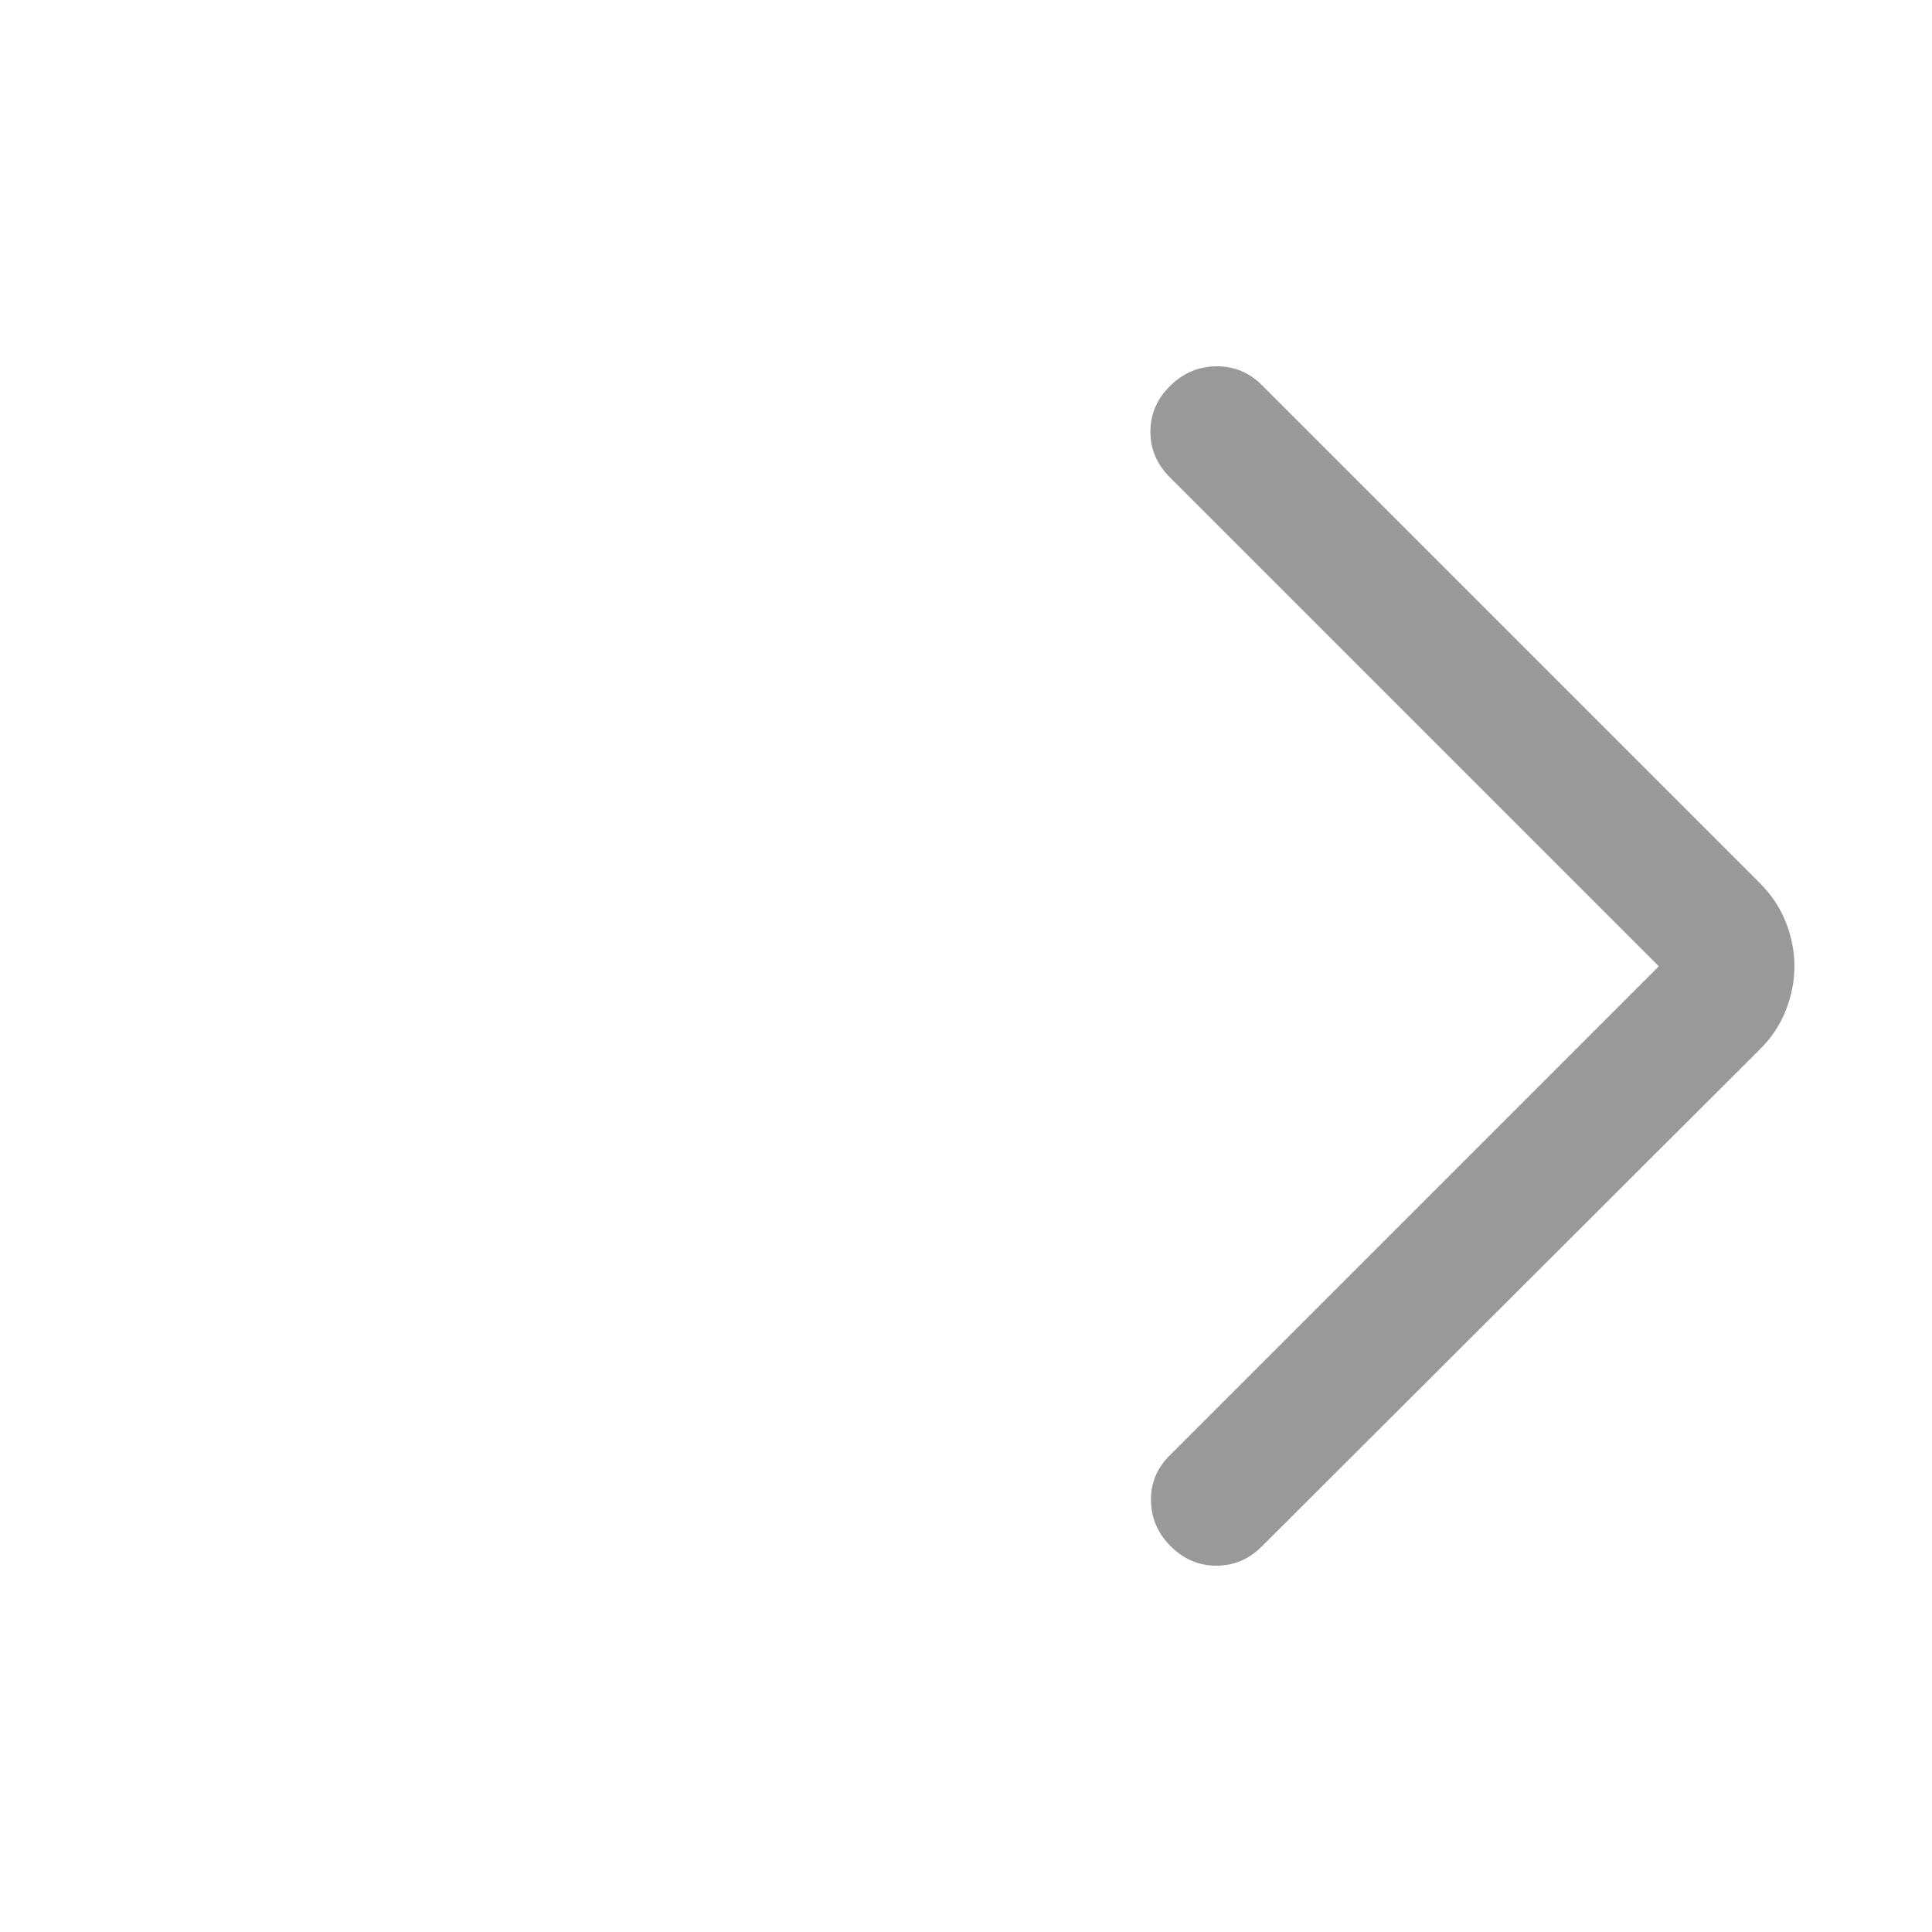
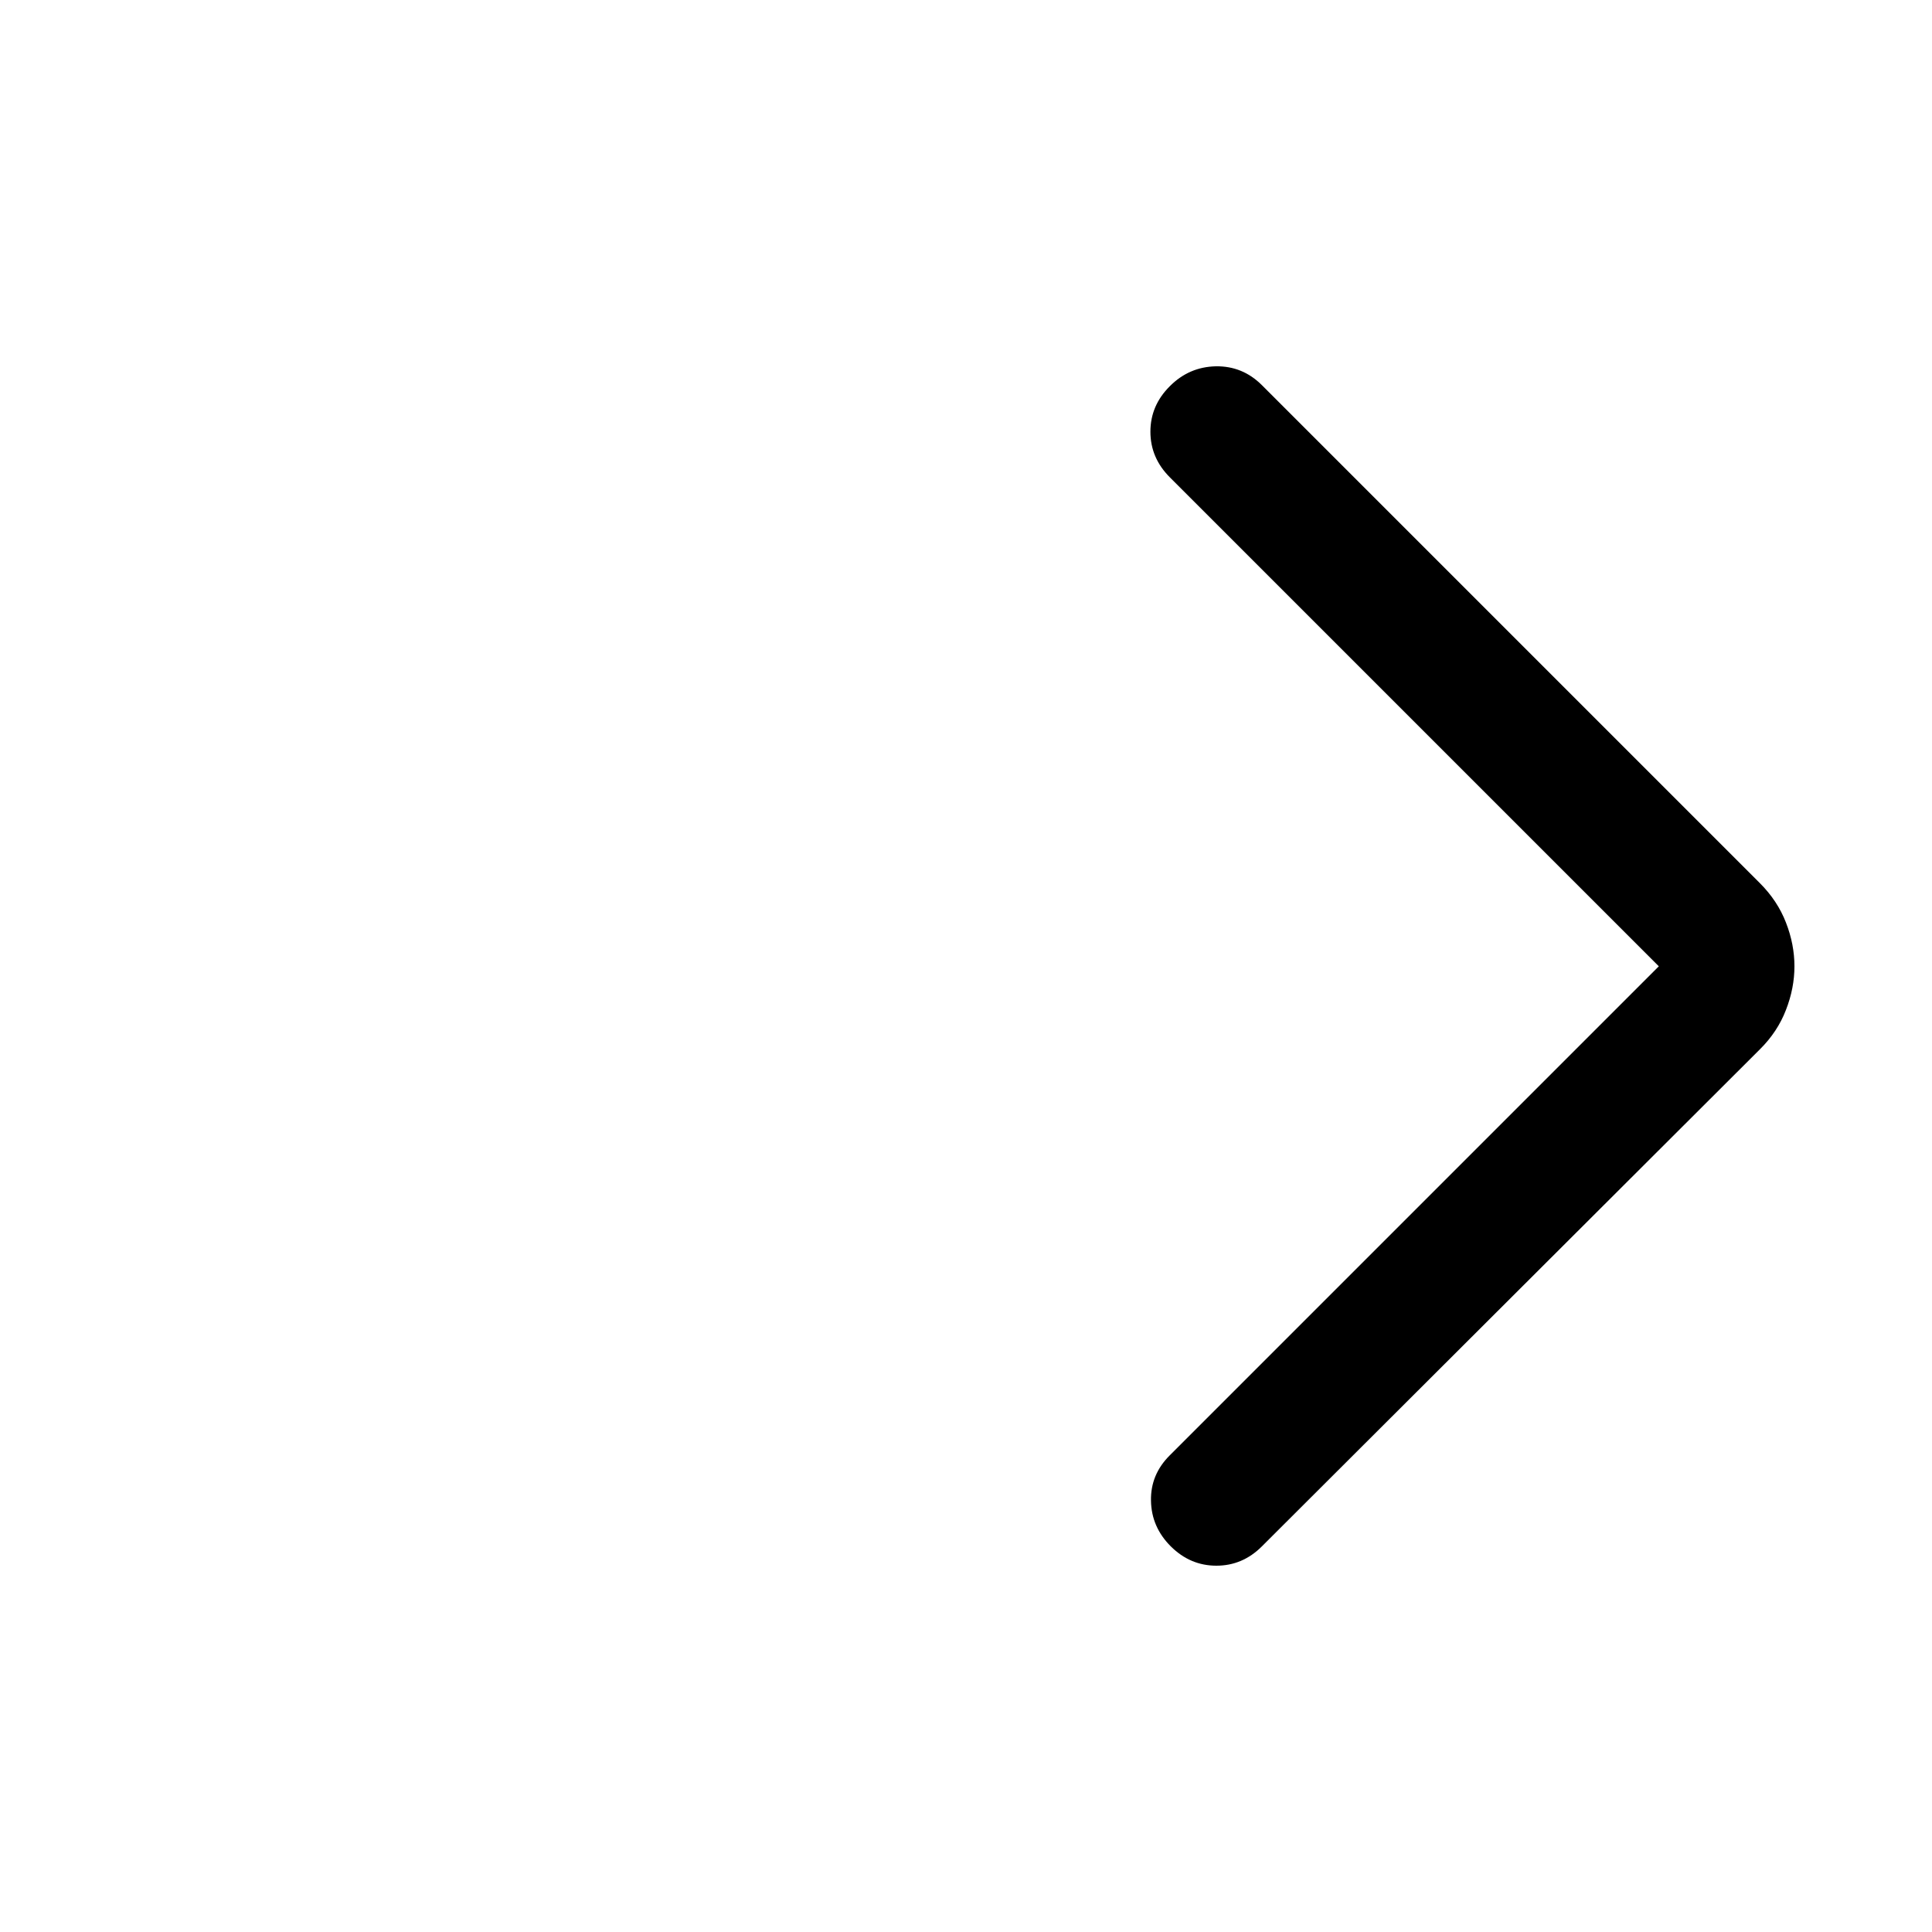
<svg xmlns="http://www.w3.org/2000/svg" width="20" height="20" viewBox="0 0 20 20" fill="none">
  <g id="icon-arrow">
-     <path id="arrow" d="M17.172 10.003L12.11 15.065C11.976 15.198 11.911 15.355 11.915 15.536C11.918 15.717 11.986 15.874 12.12 16.008C12.254 16.141 12.411 16.208 12.592 16.208C12.773 16.208 12.93 16.141 13.063 16.008L18.218 10.863C18.34 10.742 18.43 10.606 18.488 10.455C18.547 10.304 18.576 10.153 18.576 10.003C18.576 9.852 18.547 9.701 18.488 9.55C18.43 9.4 18.34 9.264 18.218 9.142L13.063 3.987C12.93 3.854 12.771 3.789 12.586 3.792C12.402 3.796 12.243 3.864 12.11 3.998C11.976 4.131 11.909 4.288 11.909 4.469C11.909 4.65 11.976 4.807 12.11 4.941L17.172 10.003Z" fill="#999999" />
+     <path id="arrow" d="M17.172 10.003L12.11 15.065C11.976 15.198 11.911 15.355 11.915 15.536C11.918 15.717 11.986 15.874 12.12 16.008C12.254 16.141 12.411 16.208 12.592 16.208C12.773 16.208 12.93 16.141 13.063 16.008L18.218 10.863C18.34 10.742 18.43 10.606 18.488 10.455C18.547 10.304 18.576 10.153 18.576 10.003C18.576 9.852 18.547 9.701 18.488 9.55C18.43 9.4 18.34 9.264 18.218 9.142L13.063 3.987C12.93 3.854 12.771 3.789 12.586 3.792C12.402 3.796 12.243 3.864 12.11 3.998C11.976 4.131 11.909 4.288 11.909 4.469C11.909 4.65 11.976 4.807 12.11 4.941L17.172 10.003Z" fill="currentColor" />
  </g>
</svg>
